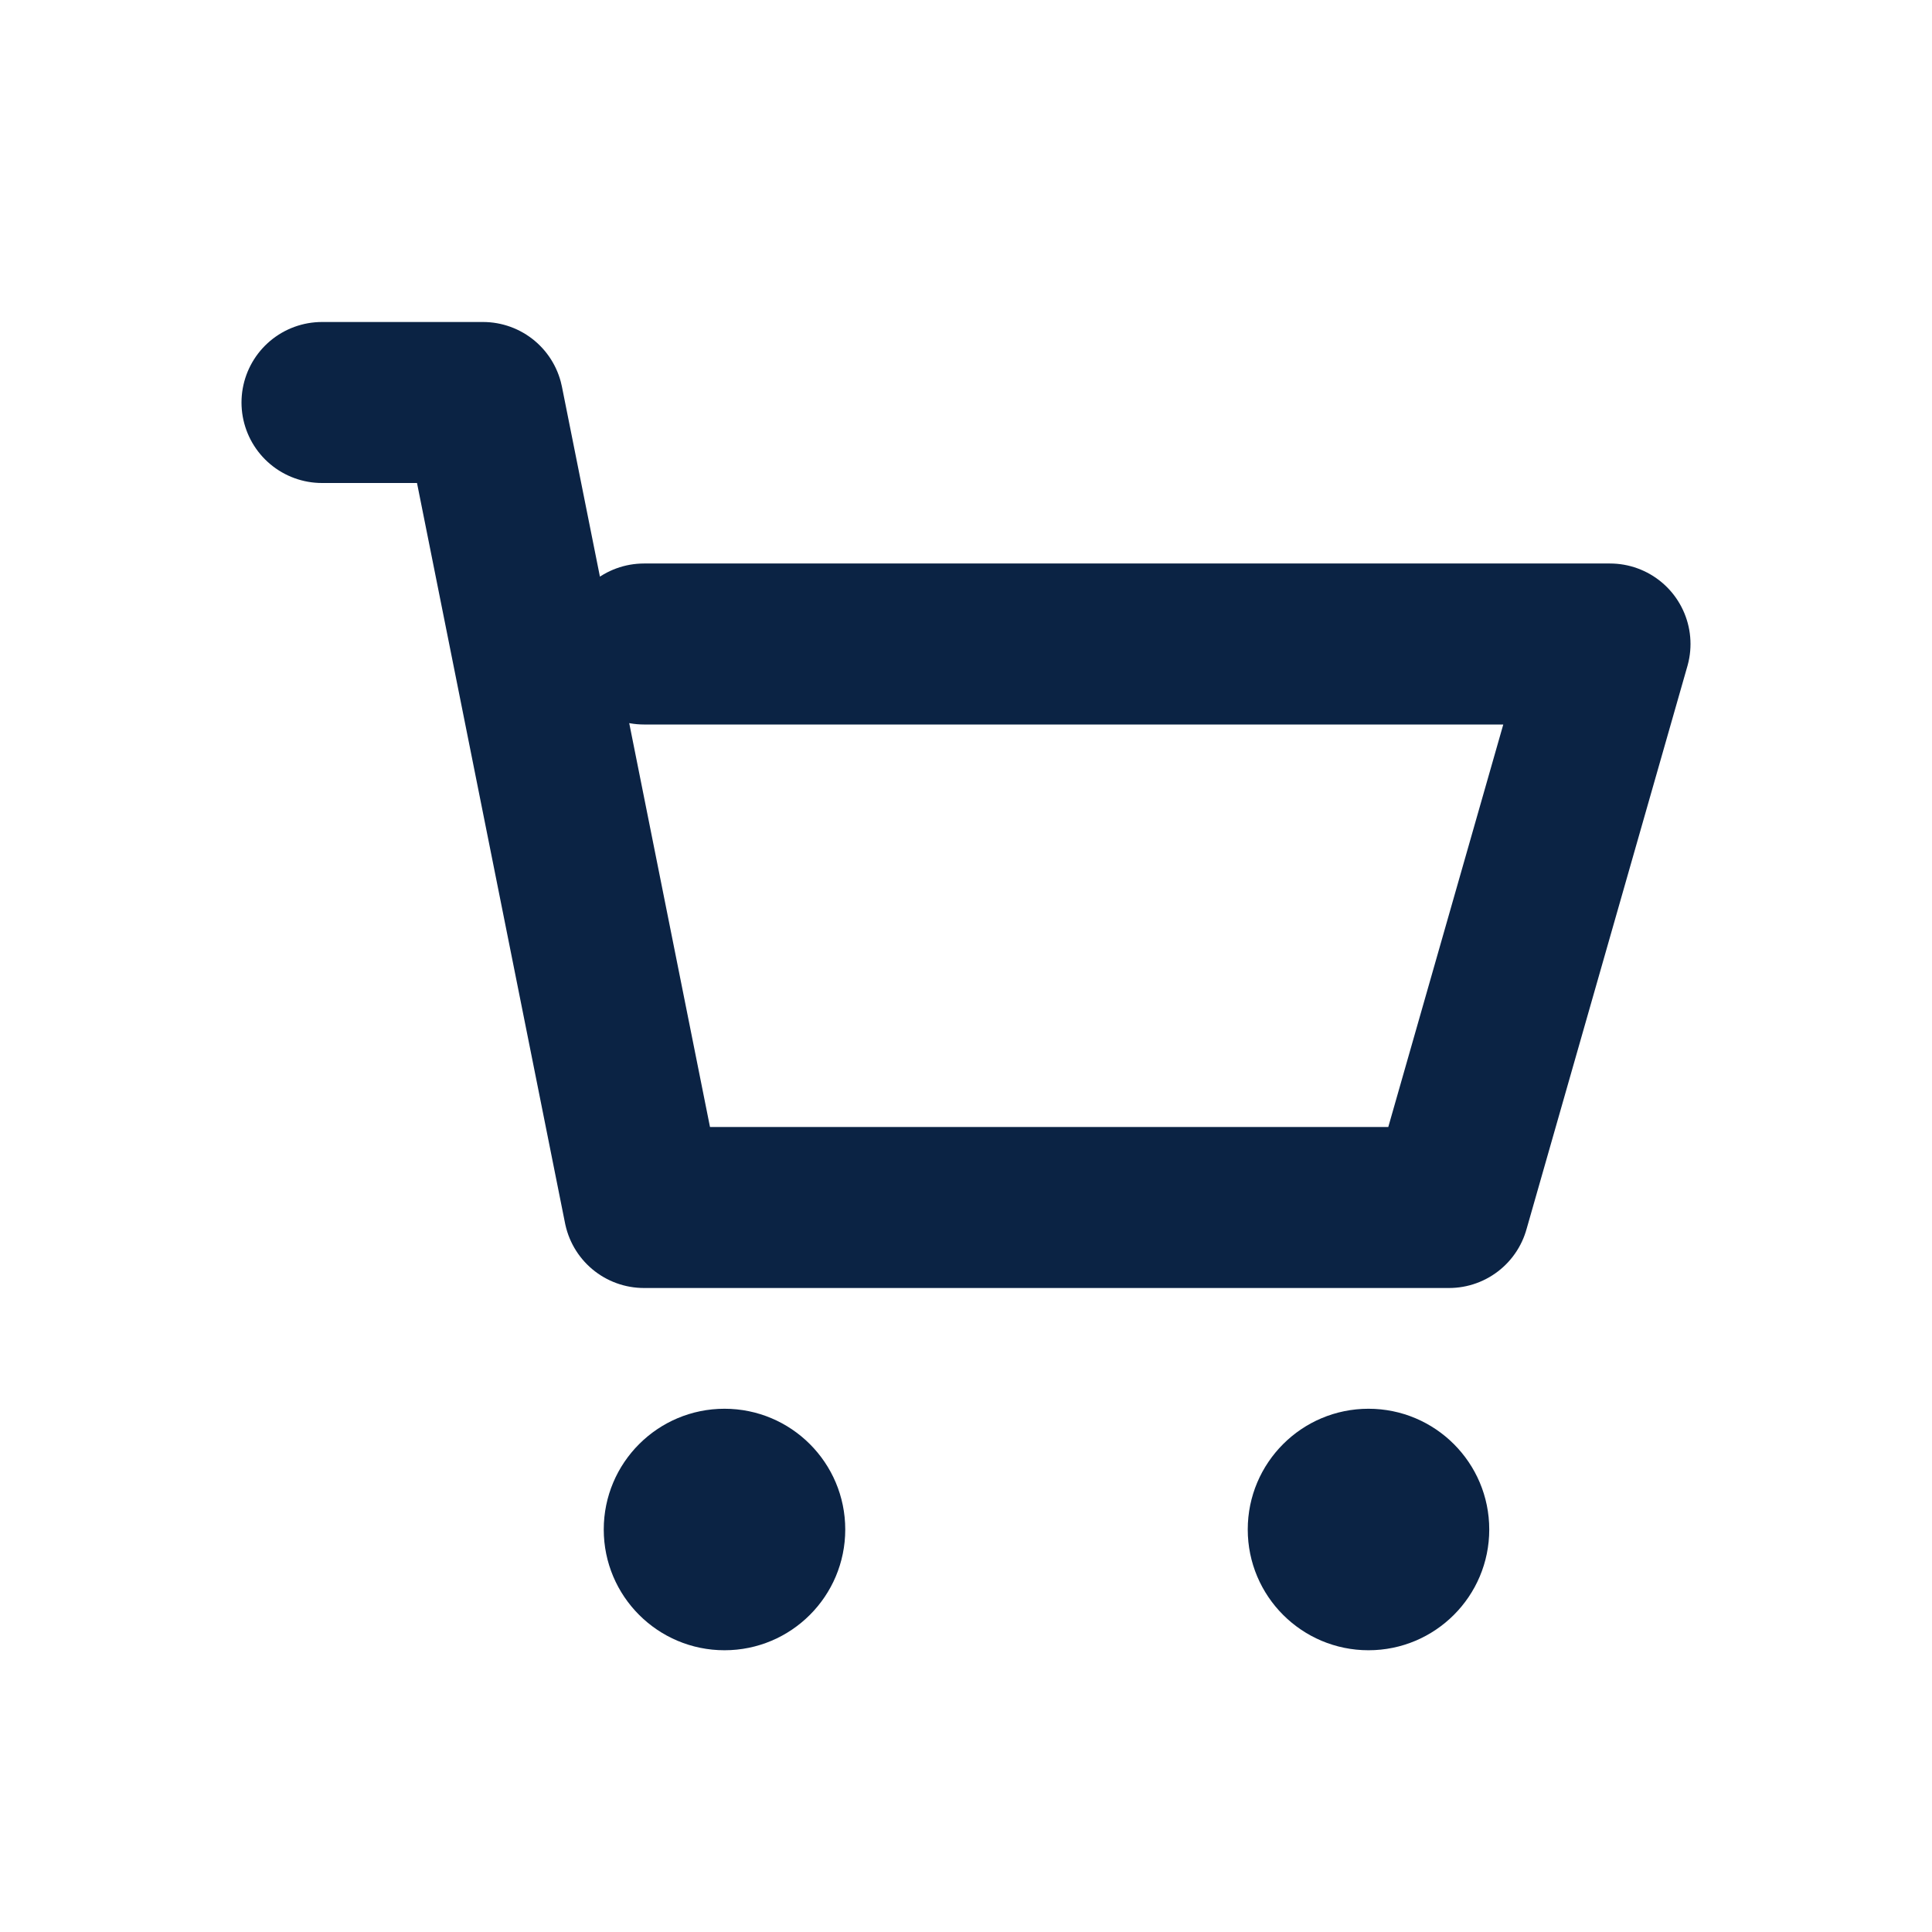
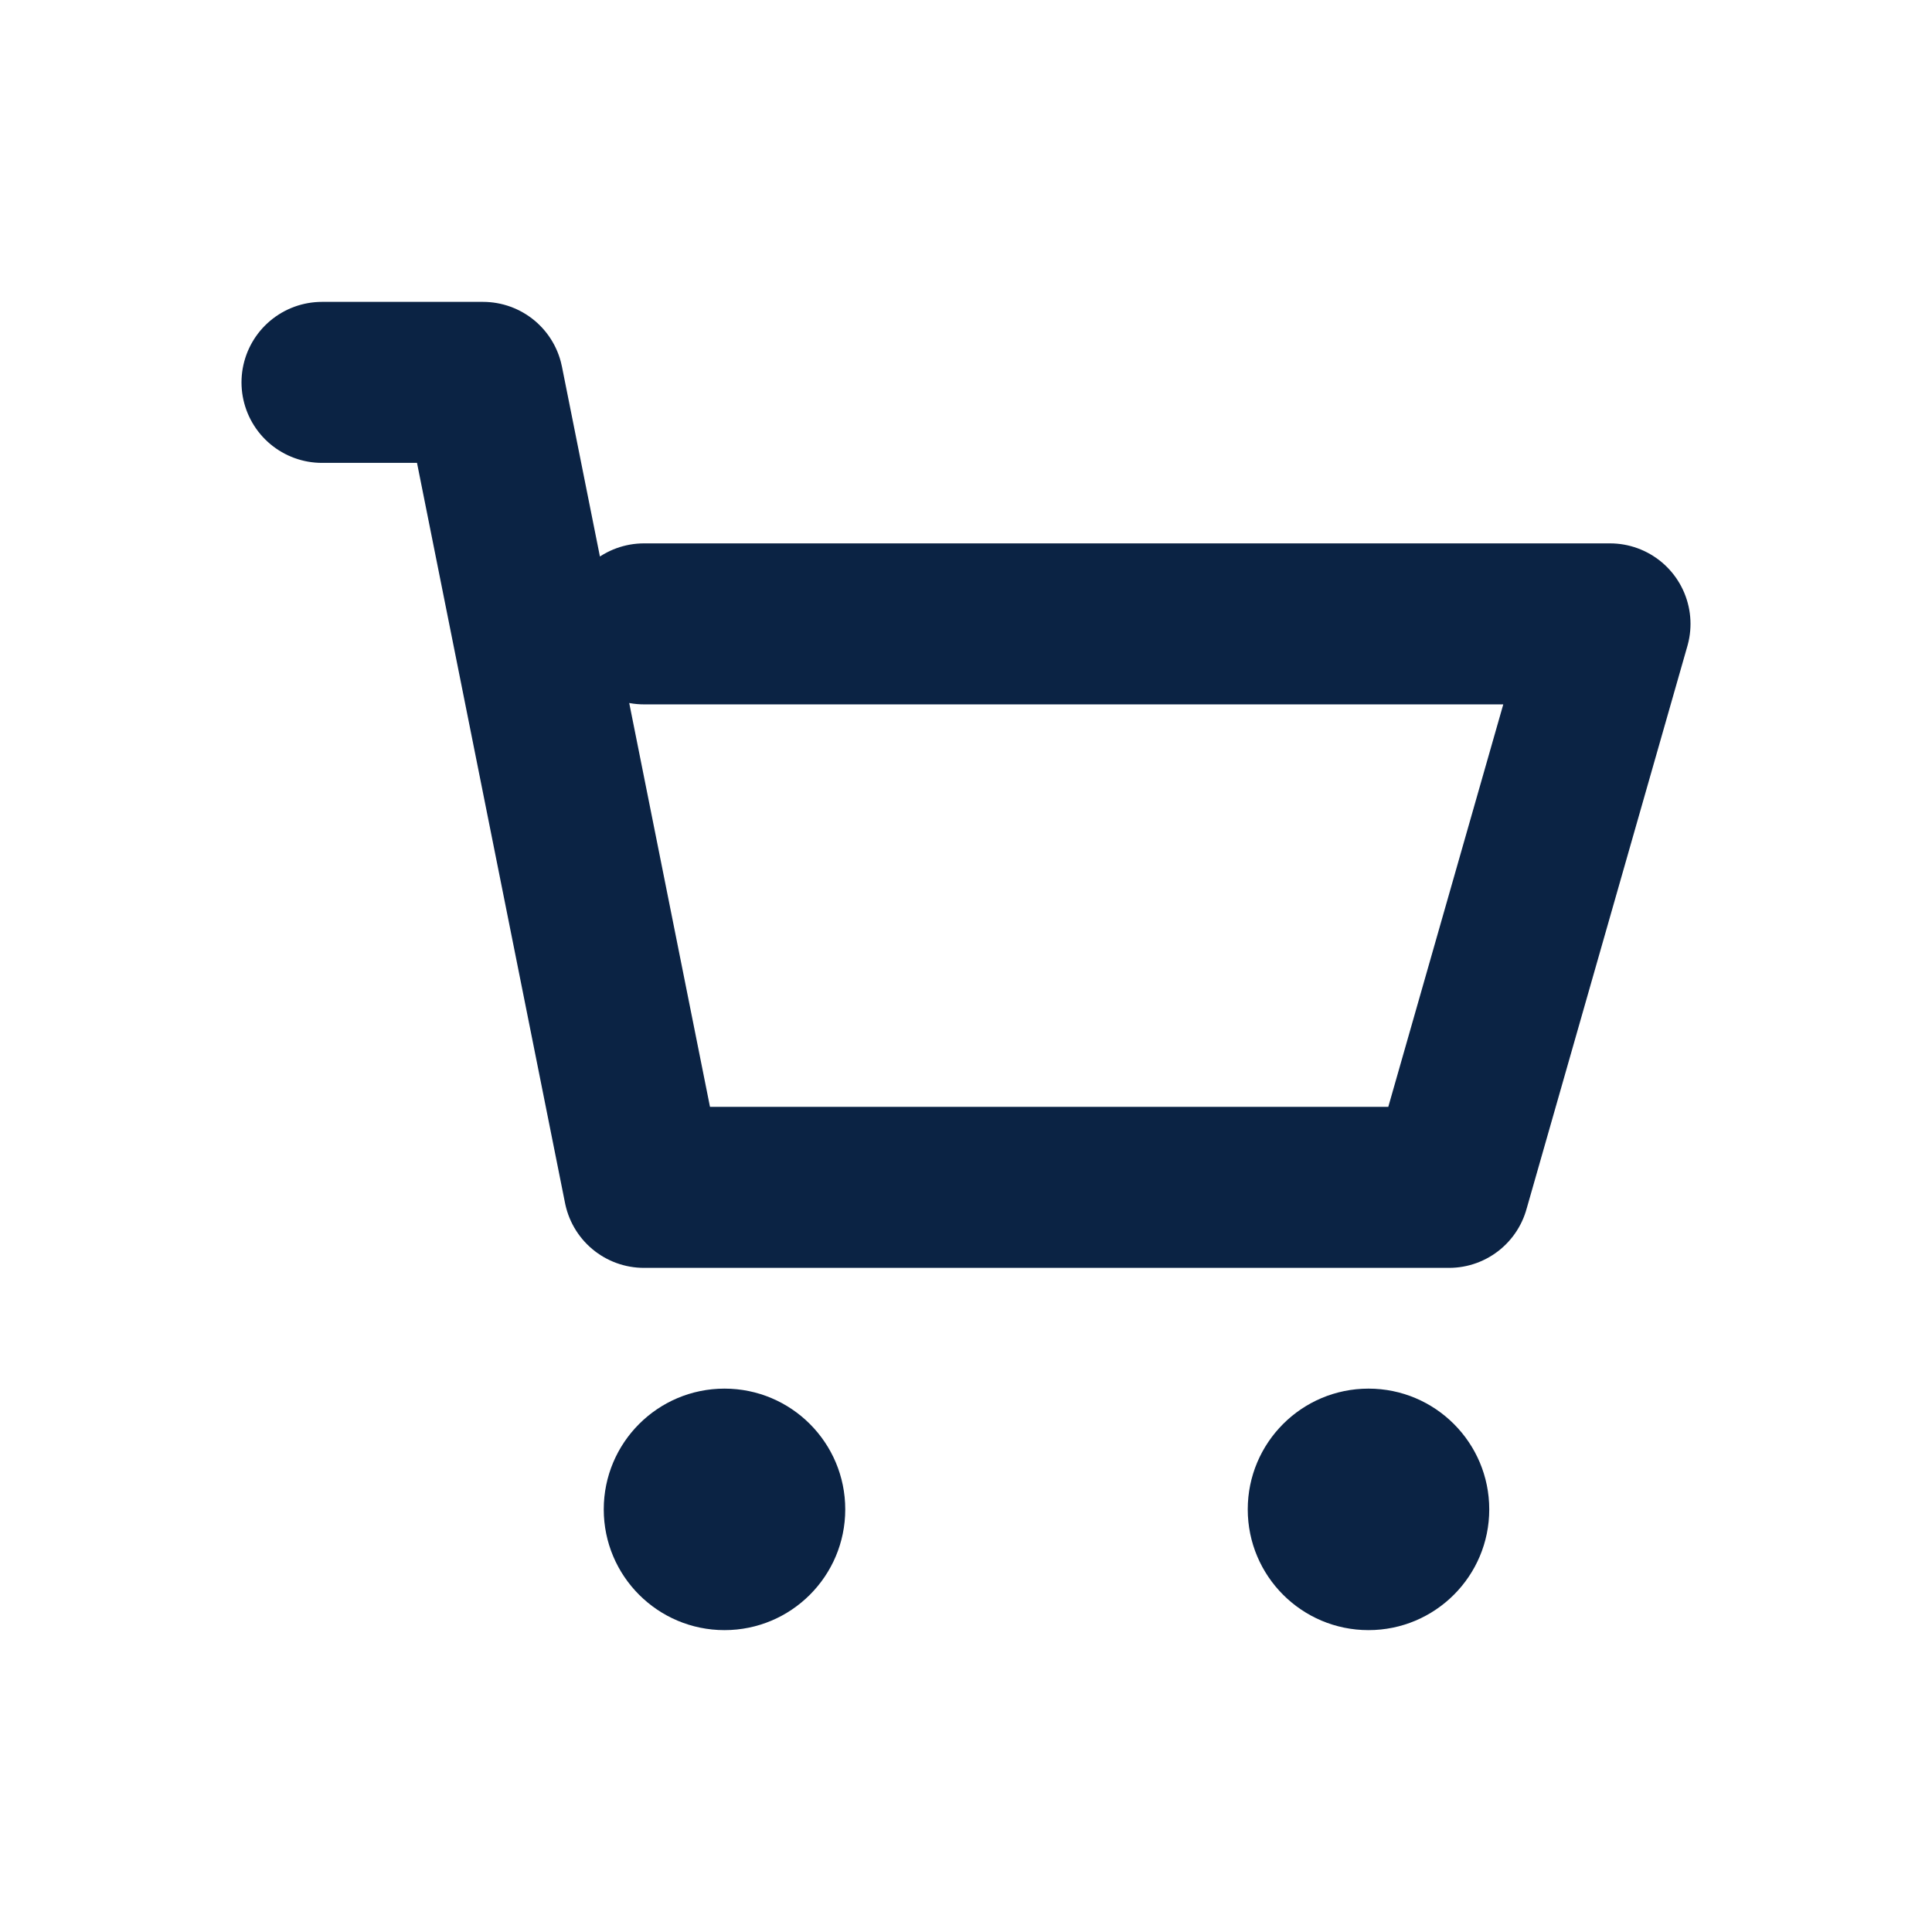
<svg xmlns="http://www.w3.org/2000/svg" width="24" height="24" viewBox="0 0 24 24" fill="none">
-   <path d="M4 5H6L8 15H18L20 8H8" stroke="#0B2344" stroke-width="2" stroke-linecap="round" stroke-linejoin="round" />
-   <circle cx="9" cy="19" r="1.5" fill="#0B2344" />
-   <circle cx="17" cy="19" r="1.5" fill="#0B2344" />
+   <g transform="translate(0 -0.25)">
+     <path d="M4 5H6L8 15H18L20 8H8" stroke="#0B2344" stroke-width="2" stroke-linecap="round" stroke-linejoin="round" />
+     <circle cx="9" cy="19" r="1.5" fill="#0B2344" />
+     <circle cx="17" cy="19" r="1.5" fill="#0B2344" />
+   </g>
</svg>
